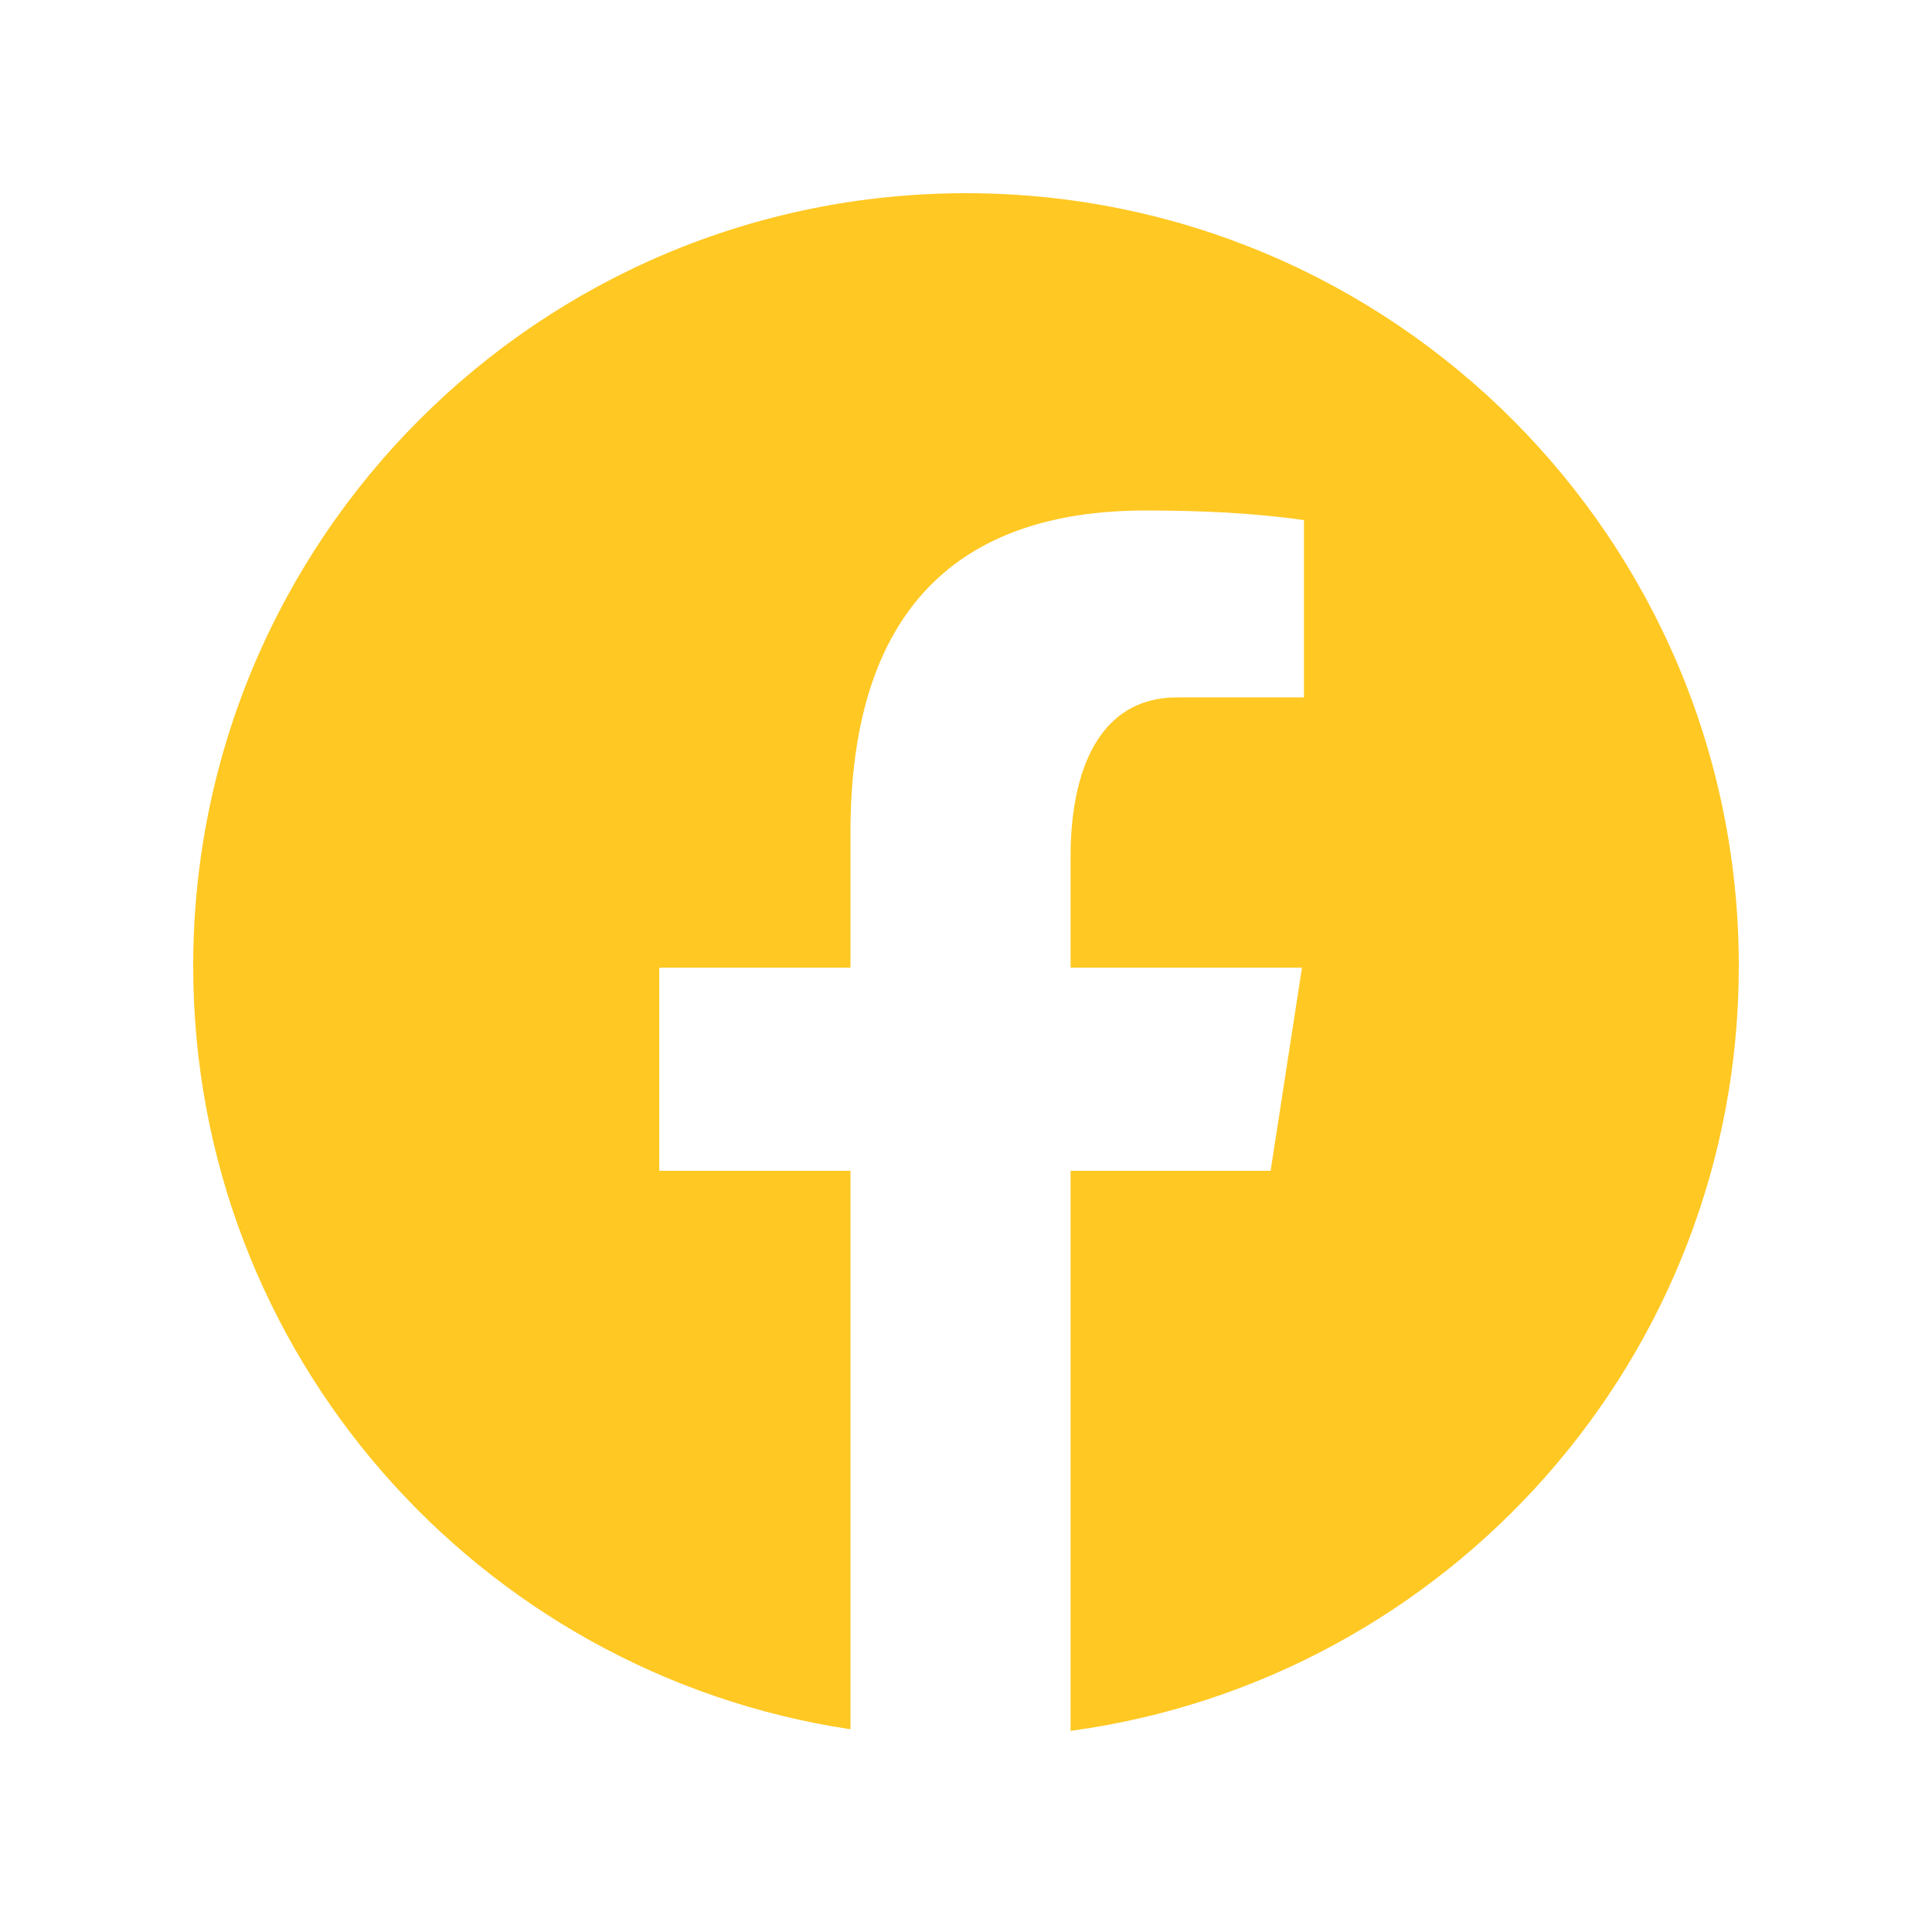
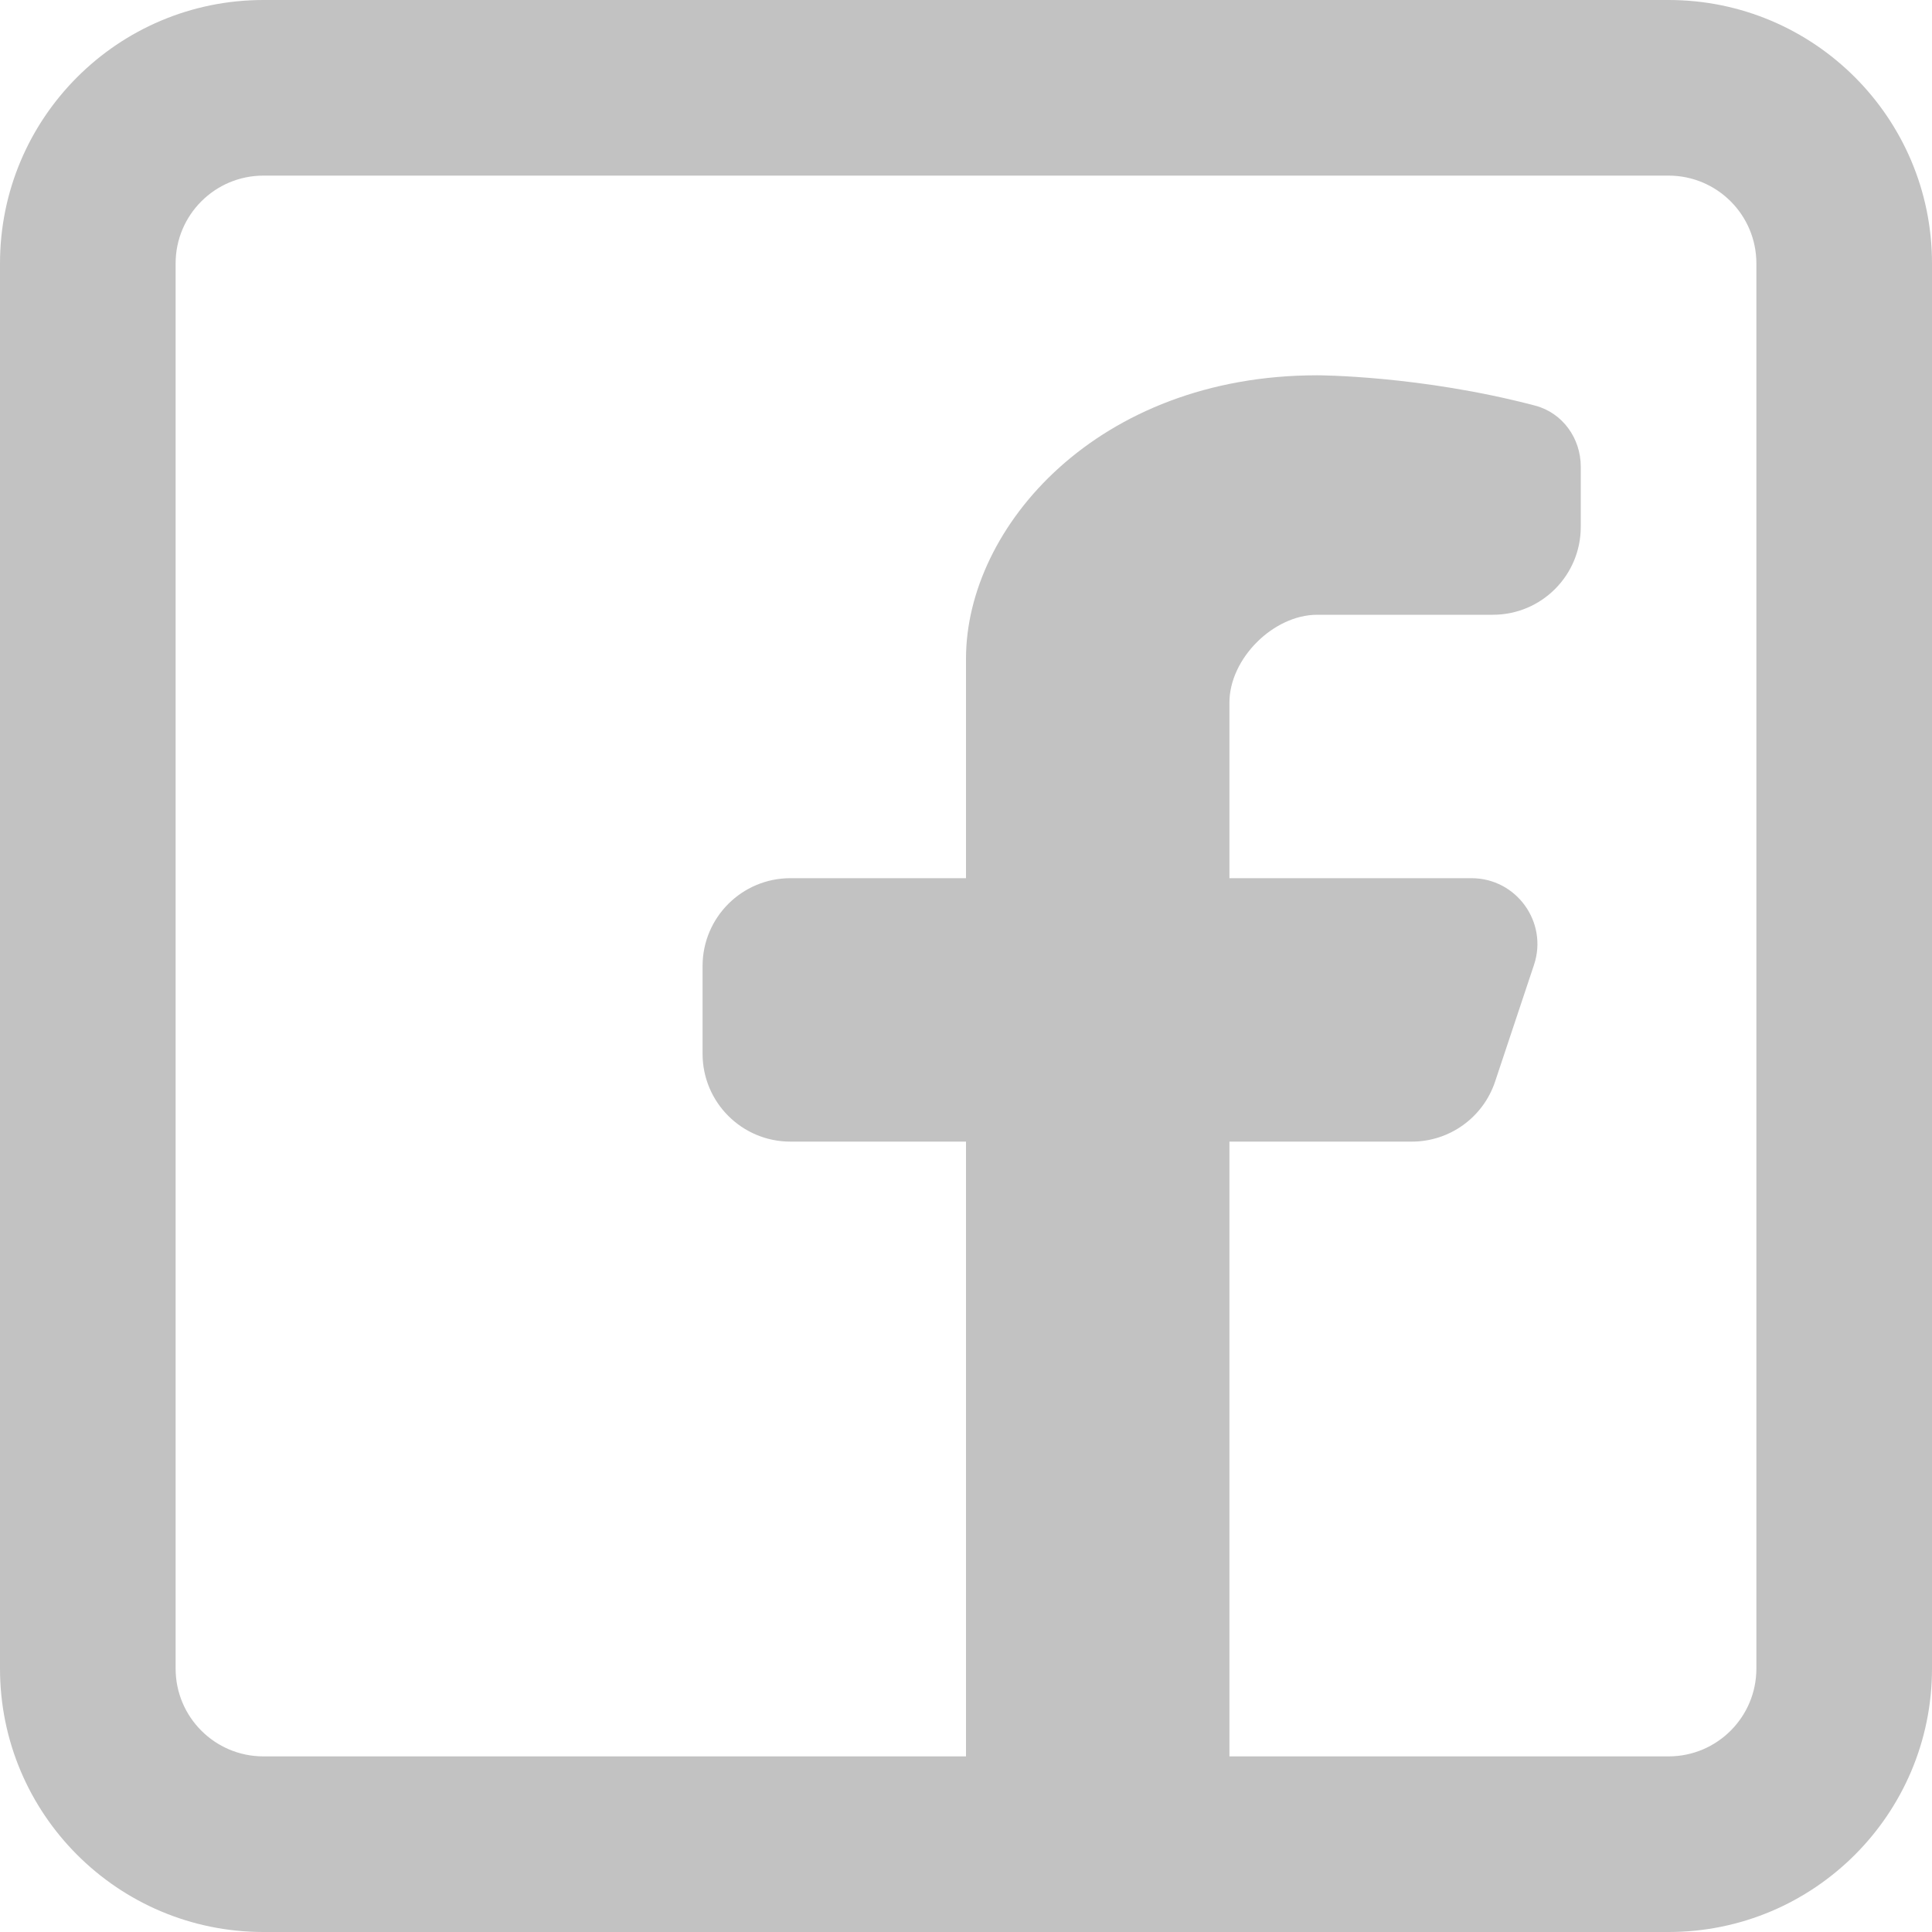
- <svg xmlns="http://www.w3.org/2000/svg" viewBox="0,0,256,256" width="24px" height="24px" fill-rule="nonzero">
-   <g fill="#ffc823" fill-rule="nonzero" stroke="none" stroke-width="1" stroke-linecap="butt" stroke-linejoin="miter" stroke-miterlimit="10" stroke-dasharray="" stroke-dashoffset="0" font-family="none" font-weight="none" font-size="none" text-anchor="none" style="mix-blend-mode: normal">
-     <g transform="scale(8.53333,8.53333)">
-       <path d="M15,3c-6.627,0 -12,5.373 -12,12c0,6.016 4.432,10.984 10.206,11.852v-8.672h-2.969v-3.154h2.969v-2.099c0,-3.475 1.693,-5 4.581,-5c1.383,0 2.115,0.103 2.461,0.149v2.753h-1.97c-1.226,0 -1.654,1.163 -1.654,2.473v1.724h3.593l-0.487,3.154h-3.106v8.697c5.857,-0.794 10.376,-5.802 10.376,-11.877c0,-6.627 -5.373,-12 -12,-12z" />
-     </g>
-   </g>
+ <svg xmlns="http://www.w3.org/2000/svg" width="20" height="20" viewBox="0 0 20 20" fill="none">
+   <path fill-rule="evenodd" clip-rule="evenodd" d="M17.273 0C18.779 0 20 1.221 20 2.727V17.273C20 18.779 18.779 20 17.273 20H2.727C1.221 20 0 18.779 0 17.273V2.727C0 1.221 1.221 0 2.727 0H17.273ZM17.273 1.818C17.775 1.818 18.182 2.225 18.182 2.727V17.273C18.182 17.775 17.775 18.182 17.273 18.182H12.727V11.818H14.615C15.006 11.818 15.353 11.568 15.477 11.197L15.88 9.988C16.027 9.547 15.698 9.091 15.233 9.091H12.727V7.273C12.727 6.818 13.182 6.364 13.636 6.364H15.454C15.957 6.364 16.364 5.957 16.364 5.454V4.831C16.364 4.537 16.176 4.274 15.892 4.199C14.7 3.885 13.636 3.885 13.636 3.885C11.364 3.885 10 5.454 10 6.818V9.091H8.182C7.68 9.091 7.273 9.498 7.273 10V10.909C7.273 11.411 7.68 11.818 8.182 11.818H10V18.182H2.727C2.225 18.182 1.818 17.775 1.818 17.273V2.727C1.818 2.225 2.225 1.818 2.727 1.818H17.273Z" fill="#C2C2C2" />
</svg>
